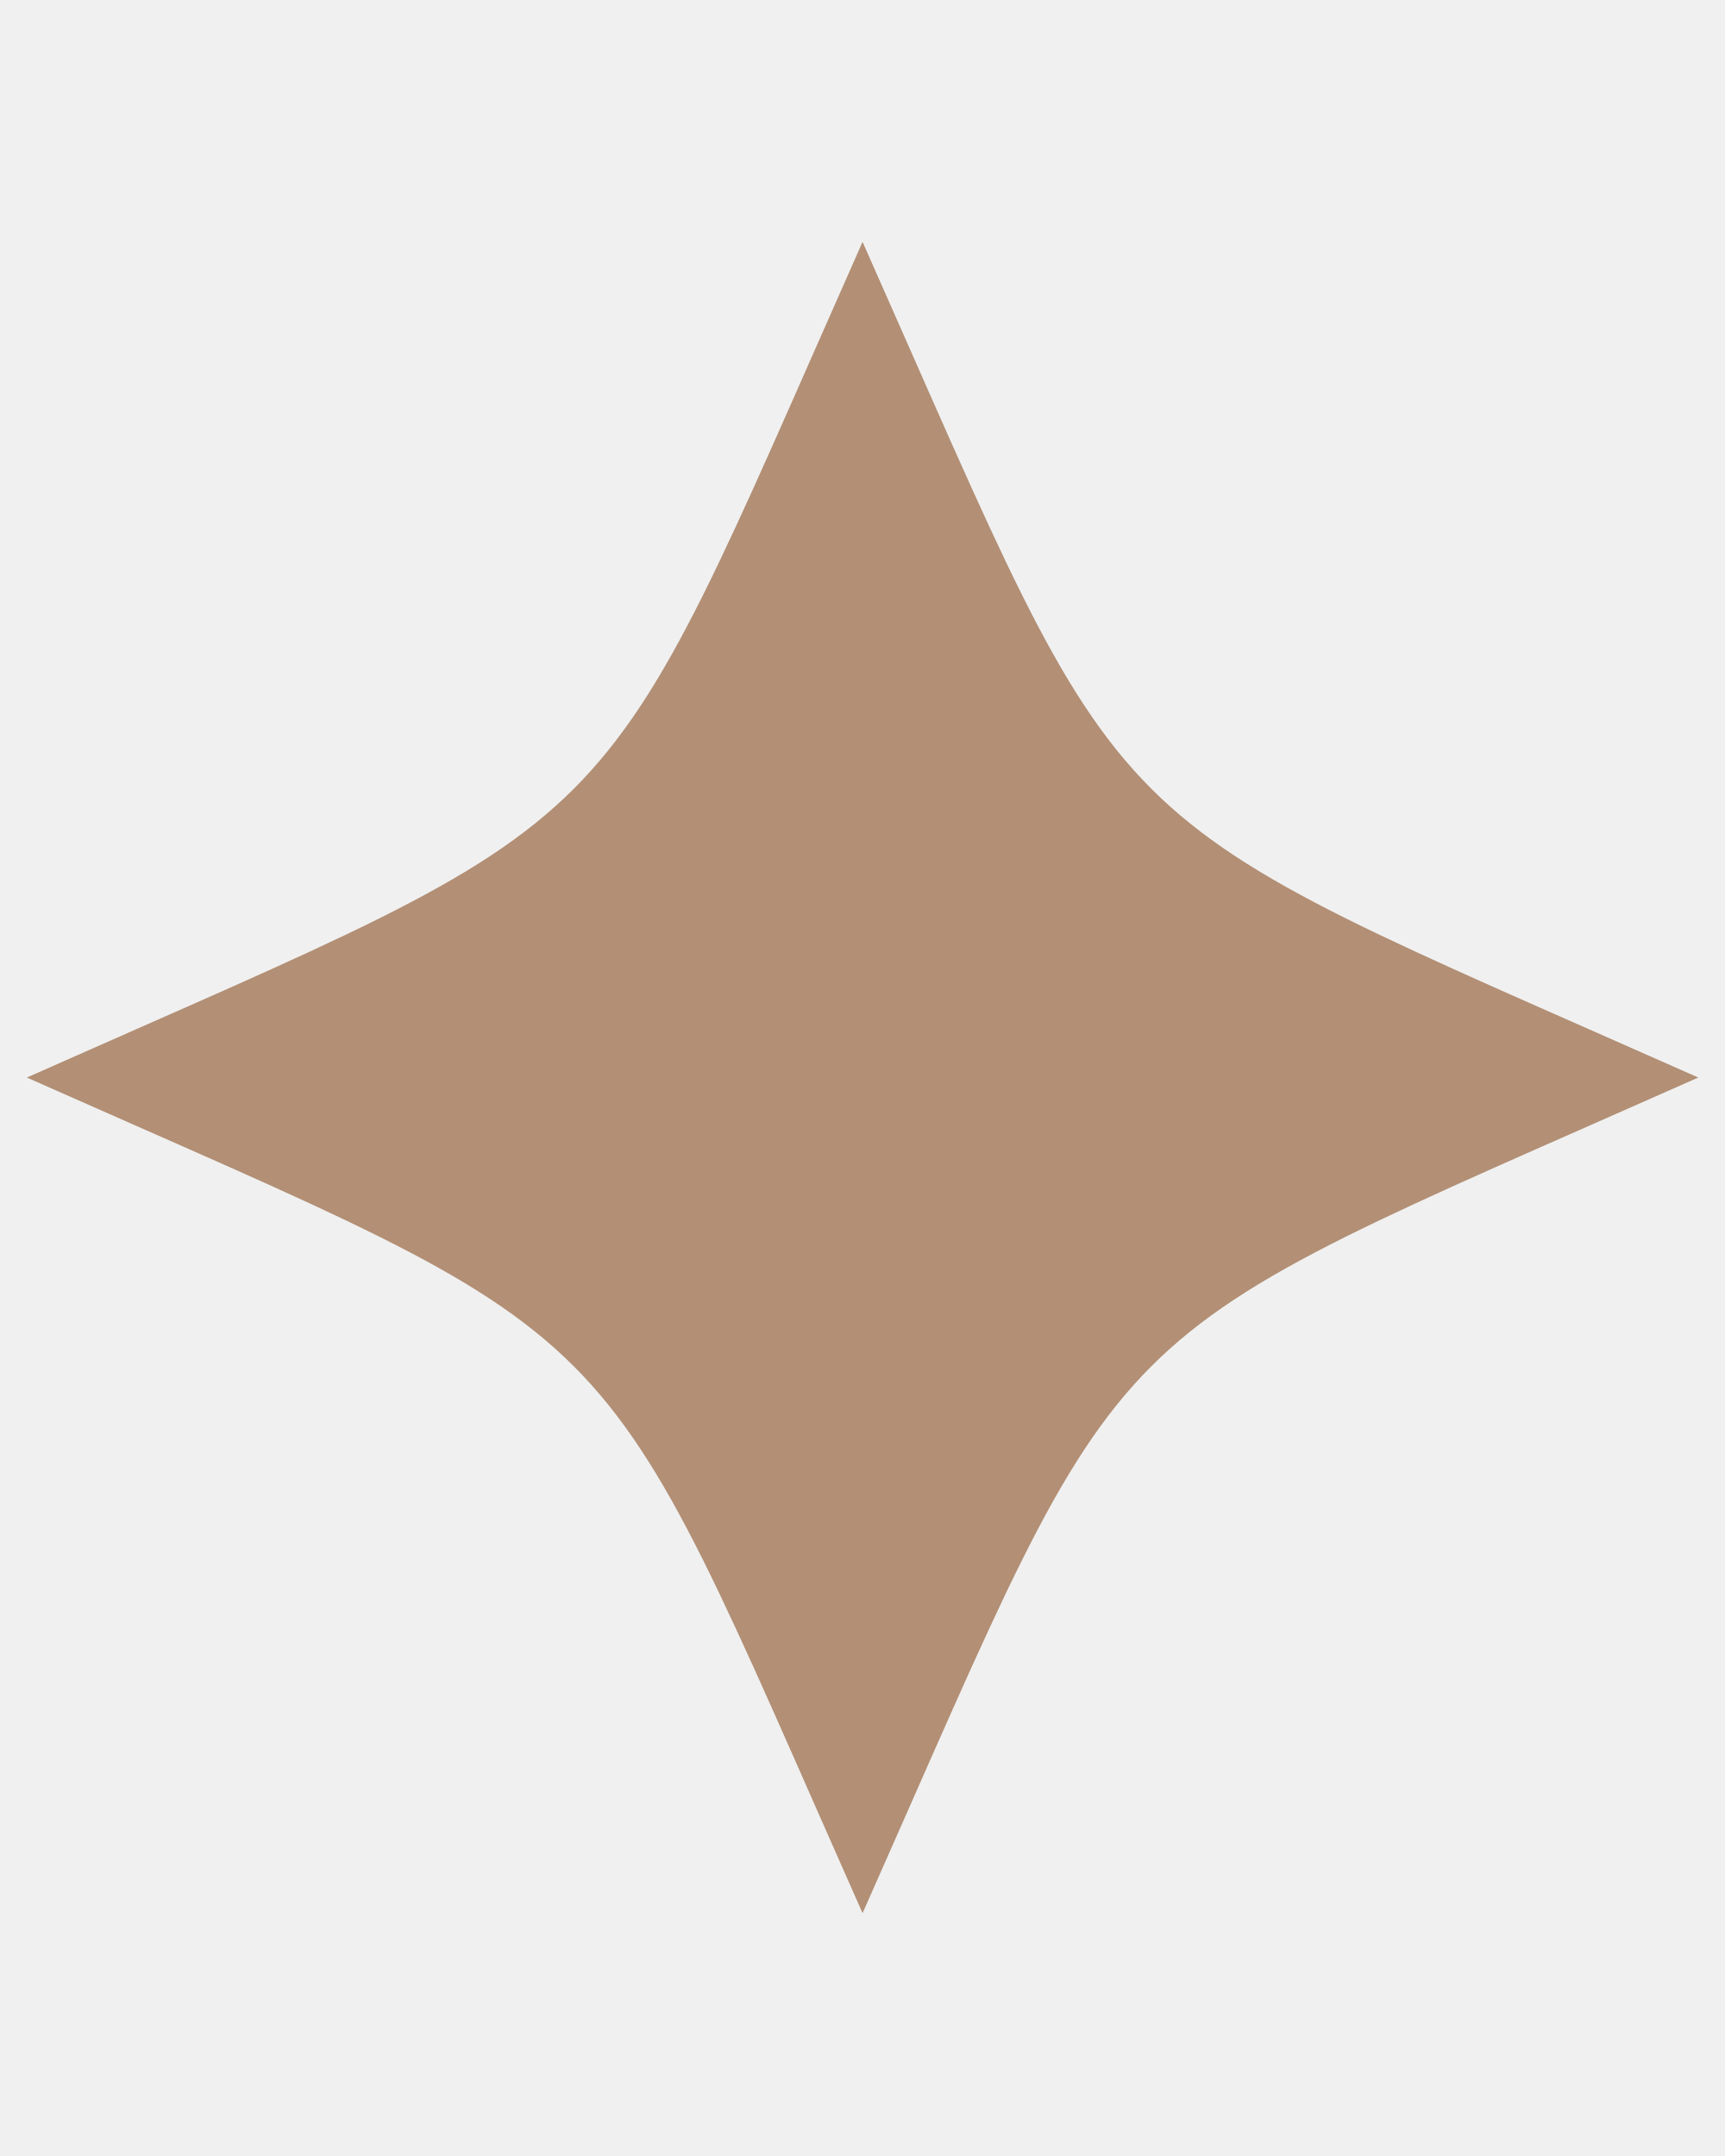
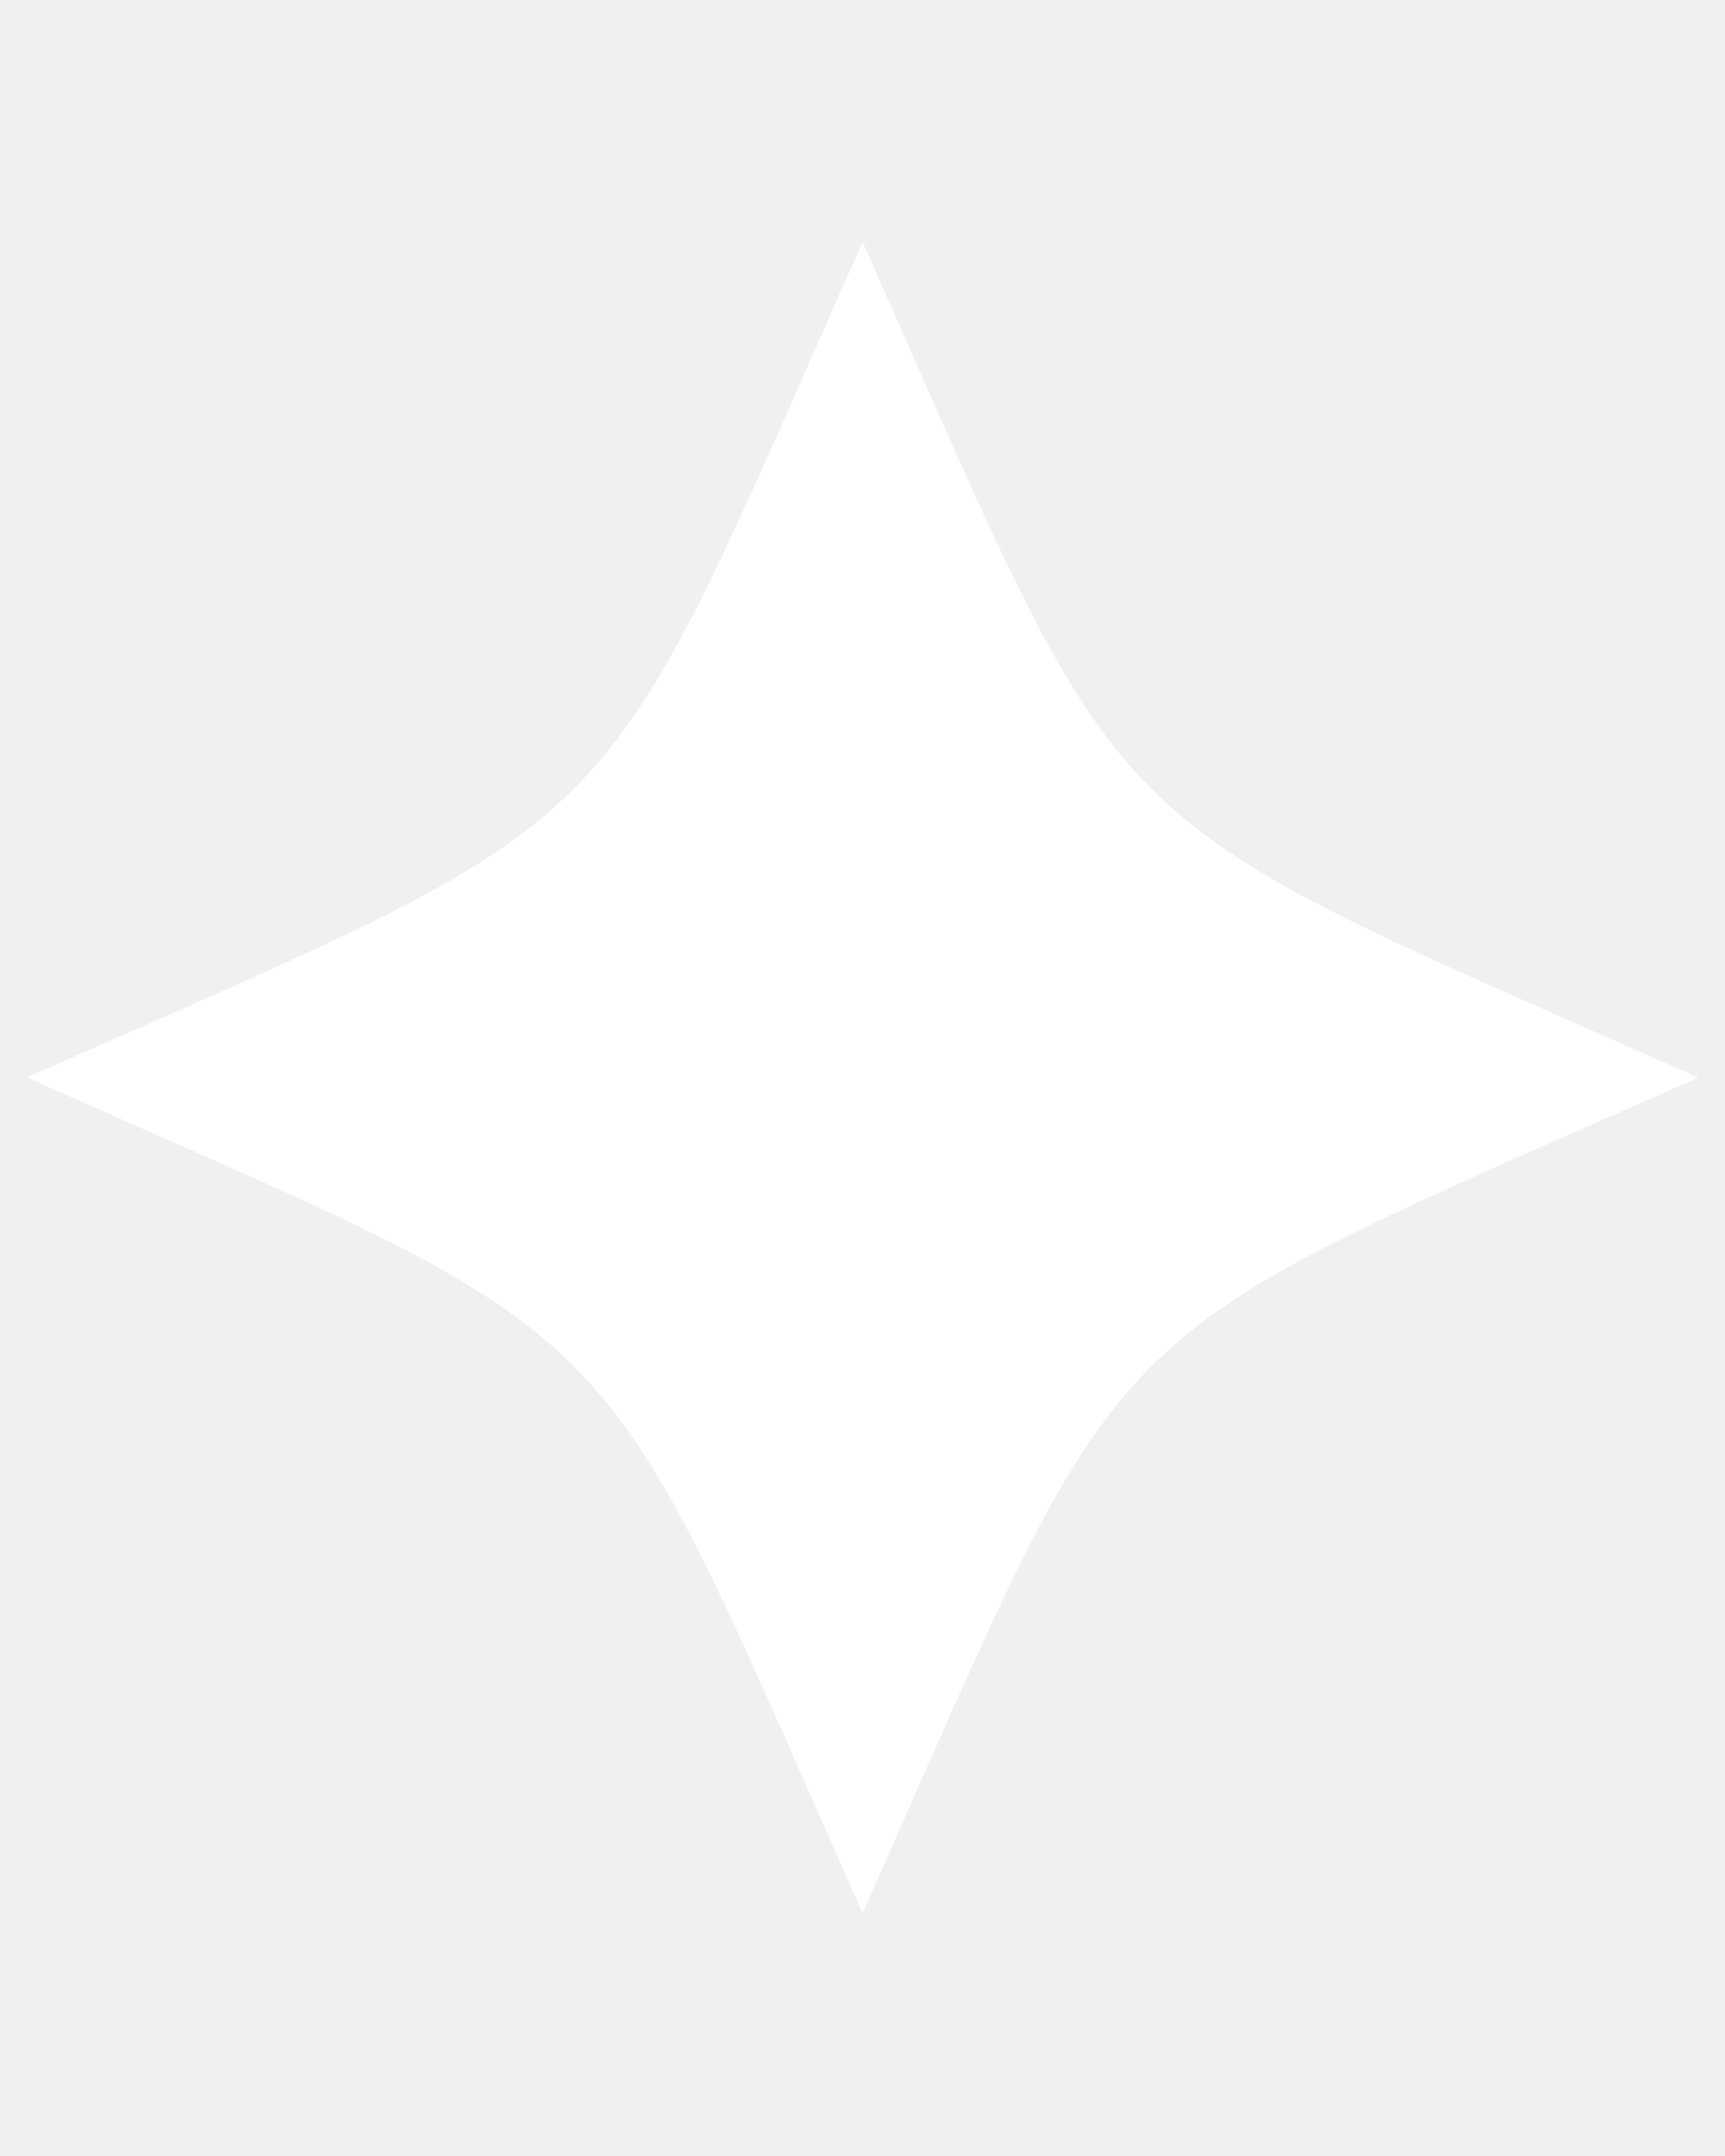
<svg xmlns="http://www.w3.org/2000/svg" width="1080" zoomAndPan="magnify" viewBox="0 0 810 1012.5" height="1350" preserveAspectRatio="xMidYMid meet" version="1.0">
  <defs>
    <clipPath id="eb9cb1d475">
      <path d="M 12.598 113.598 L 797.461 113.598 L 797.461 898.461 L 12.598 898.461 Z M 12.598 113.598 " clip-rule="nonzero" />
    </clipPath>
  </defs>
  <g clip-path="url(#eb9cb1d475)">
-     <path fill="#b28f75" d="M 797.461 506.031 C 506.719 635.141 534.141 607.703 405.031 898.461 C 275.922 607.703 303.344 635.125 12.598 506.031 C 303.344 376.922 275.922 404.359 405.031 113.598 C 534.141 404.344 506.719 376.922 797.461 506.031 Z M 797.461 506.031 " fill-opacity="1" fill-rule="nonzero" />
+     <path fill="#ffffff" d="M 797.461 506.031 C 506.719 635.141 534.141 607.703 405.031 898.461 C 275.922 607.703 303.344 635.125 12.598 506.031 C 303.344 376.922 275.922 404.359 405.031 113.598 C 534.141 404.344 506.719 376.922 797.461 506.031 Z M 797.461 506.031 " fill-opacity="1" fill-rule="nonzero" />
  </g>
</svg>
